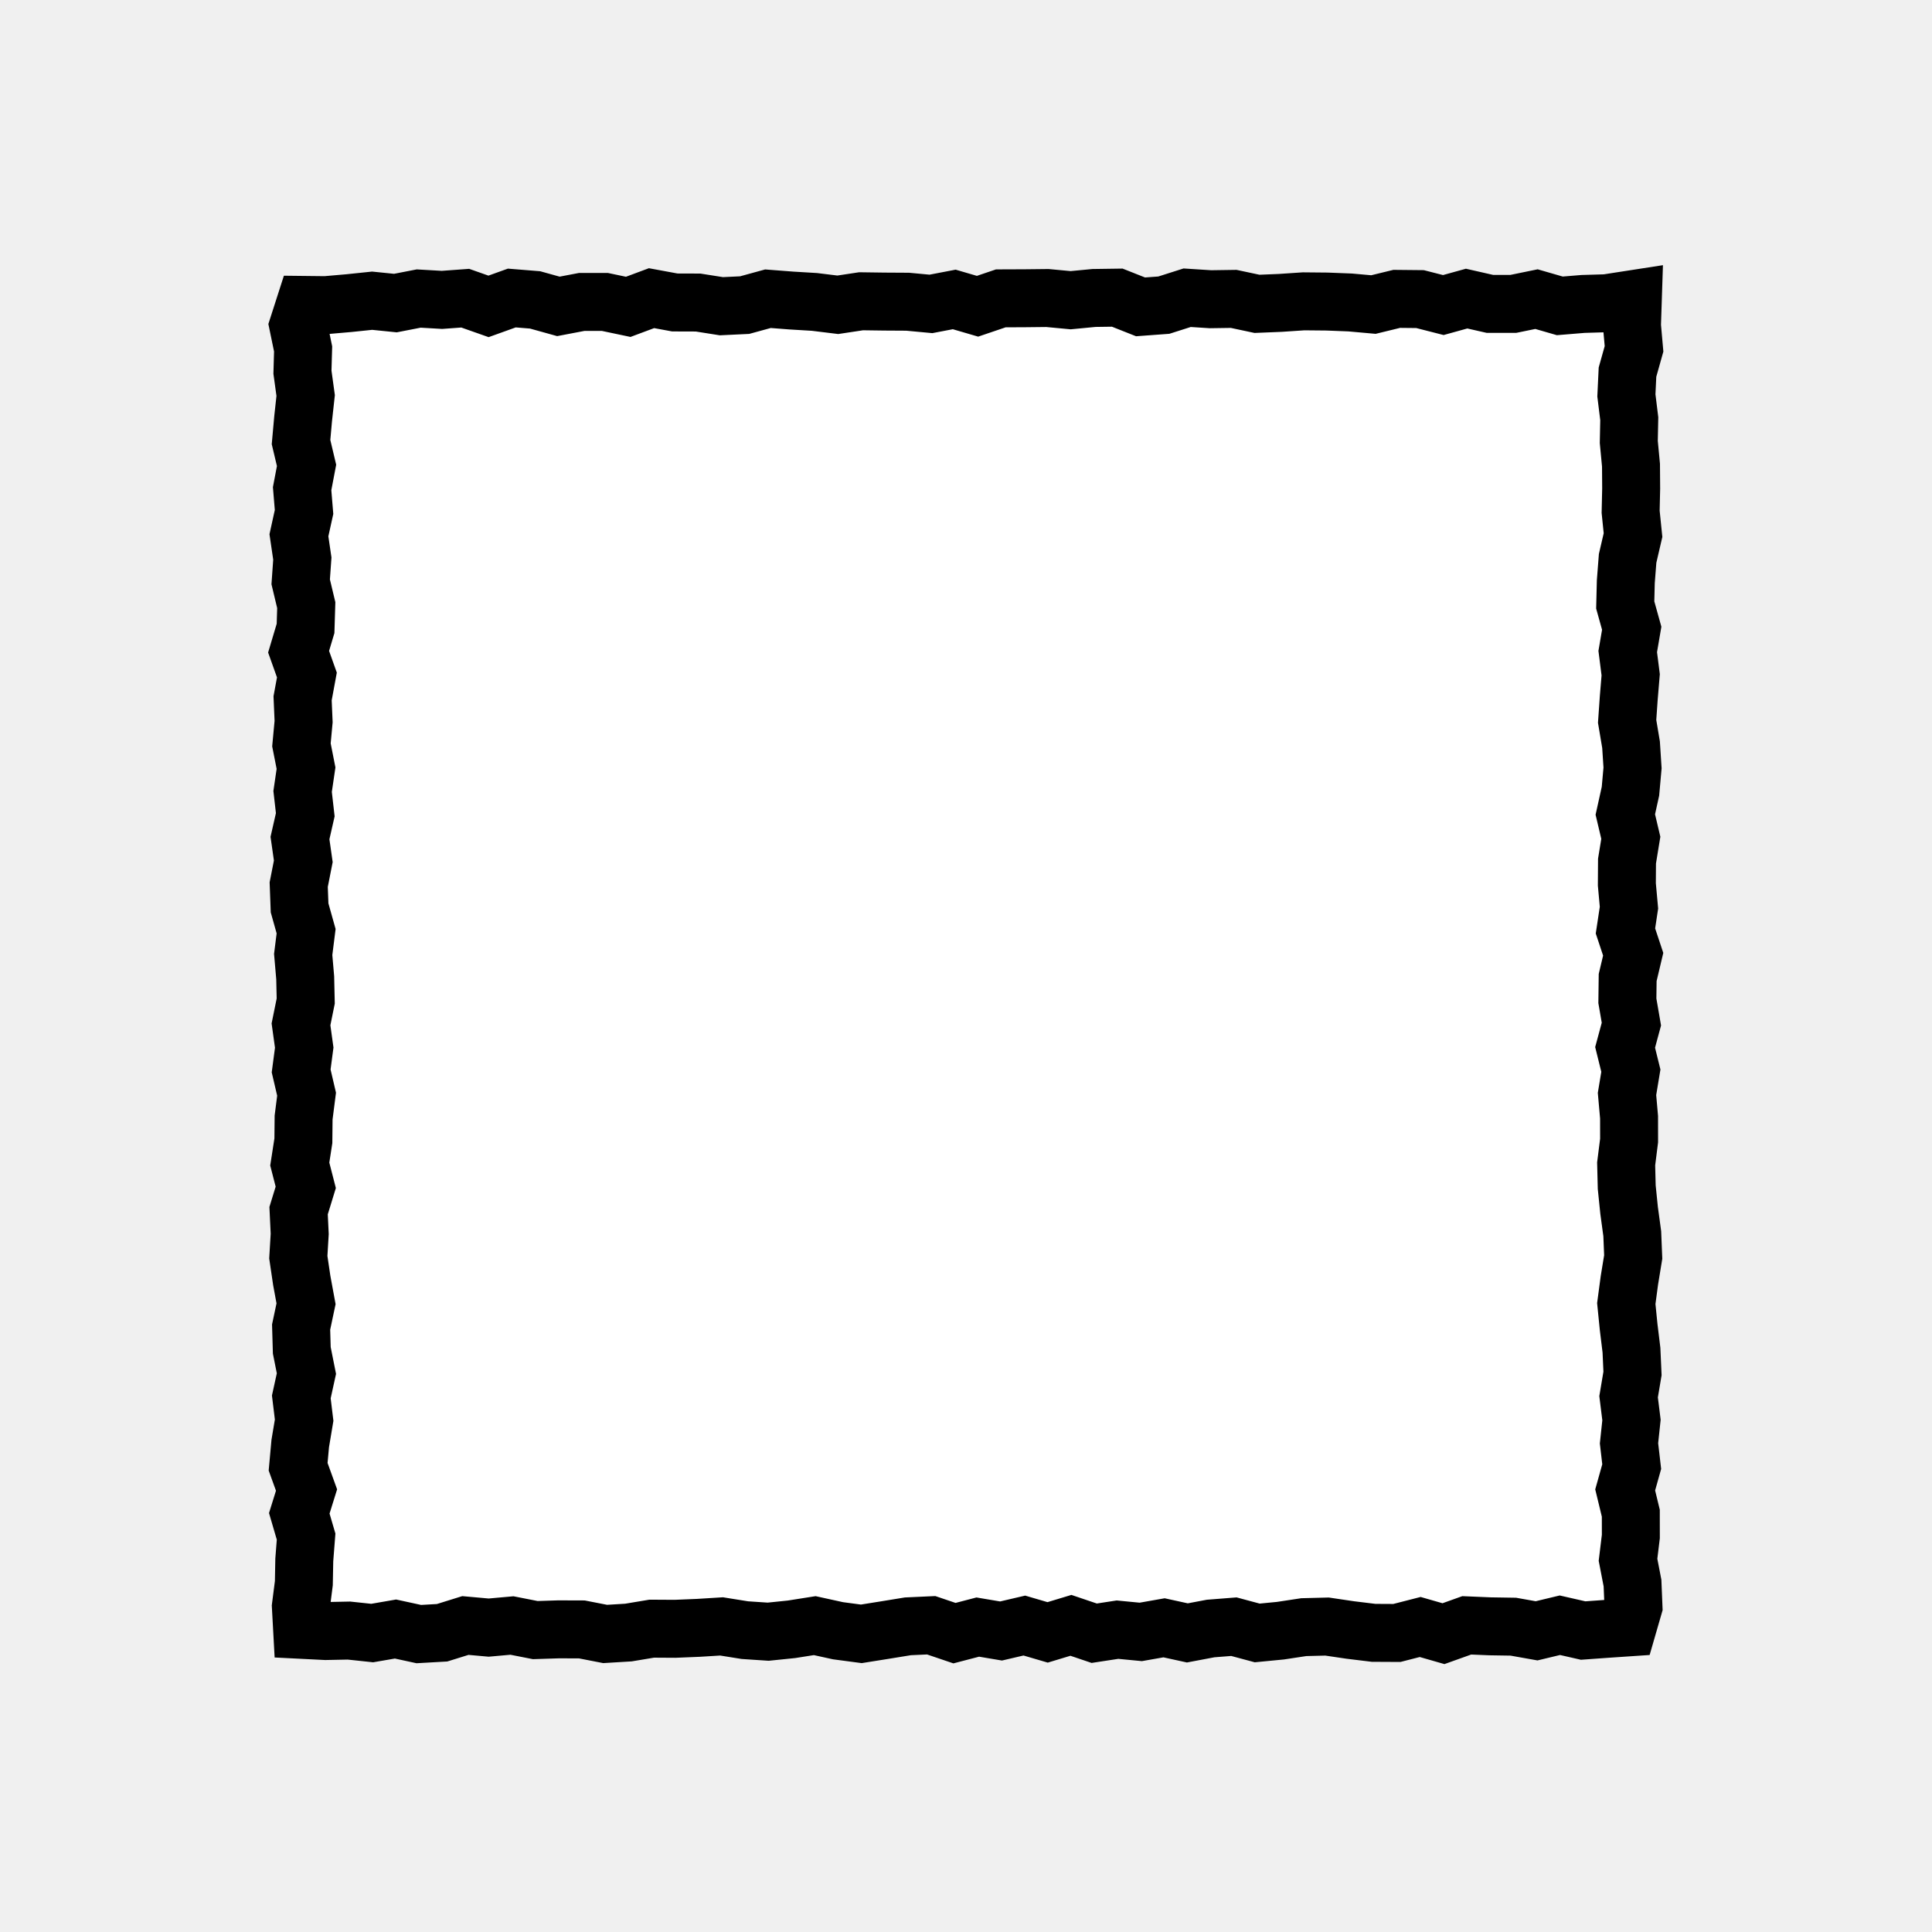
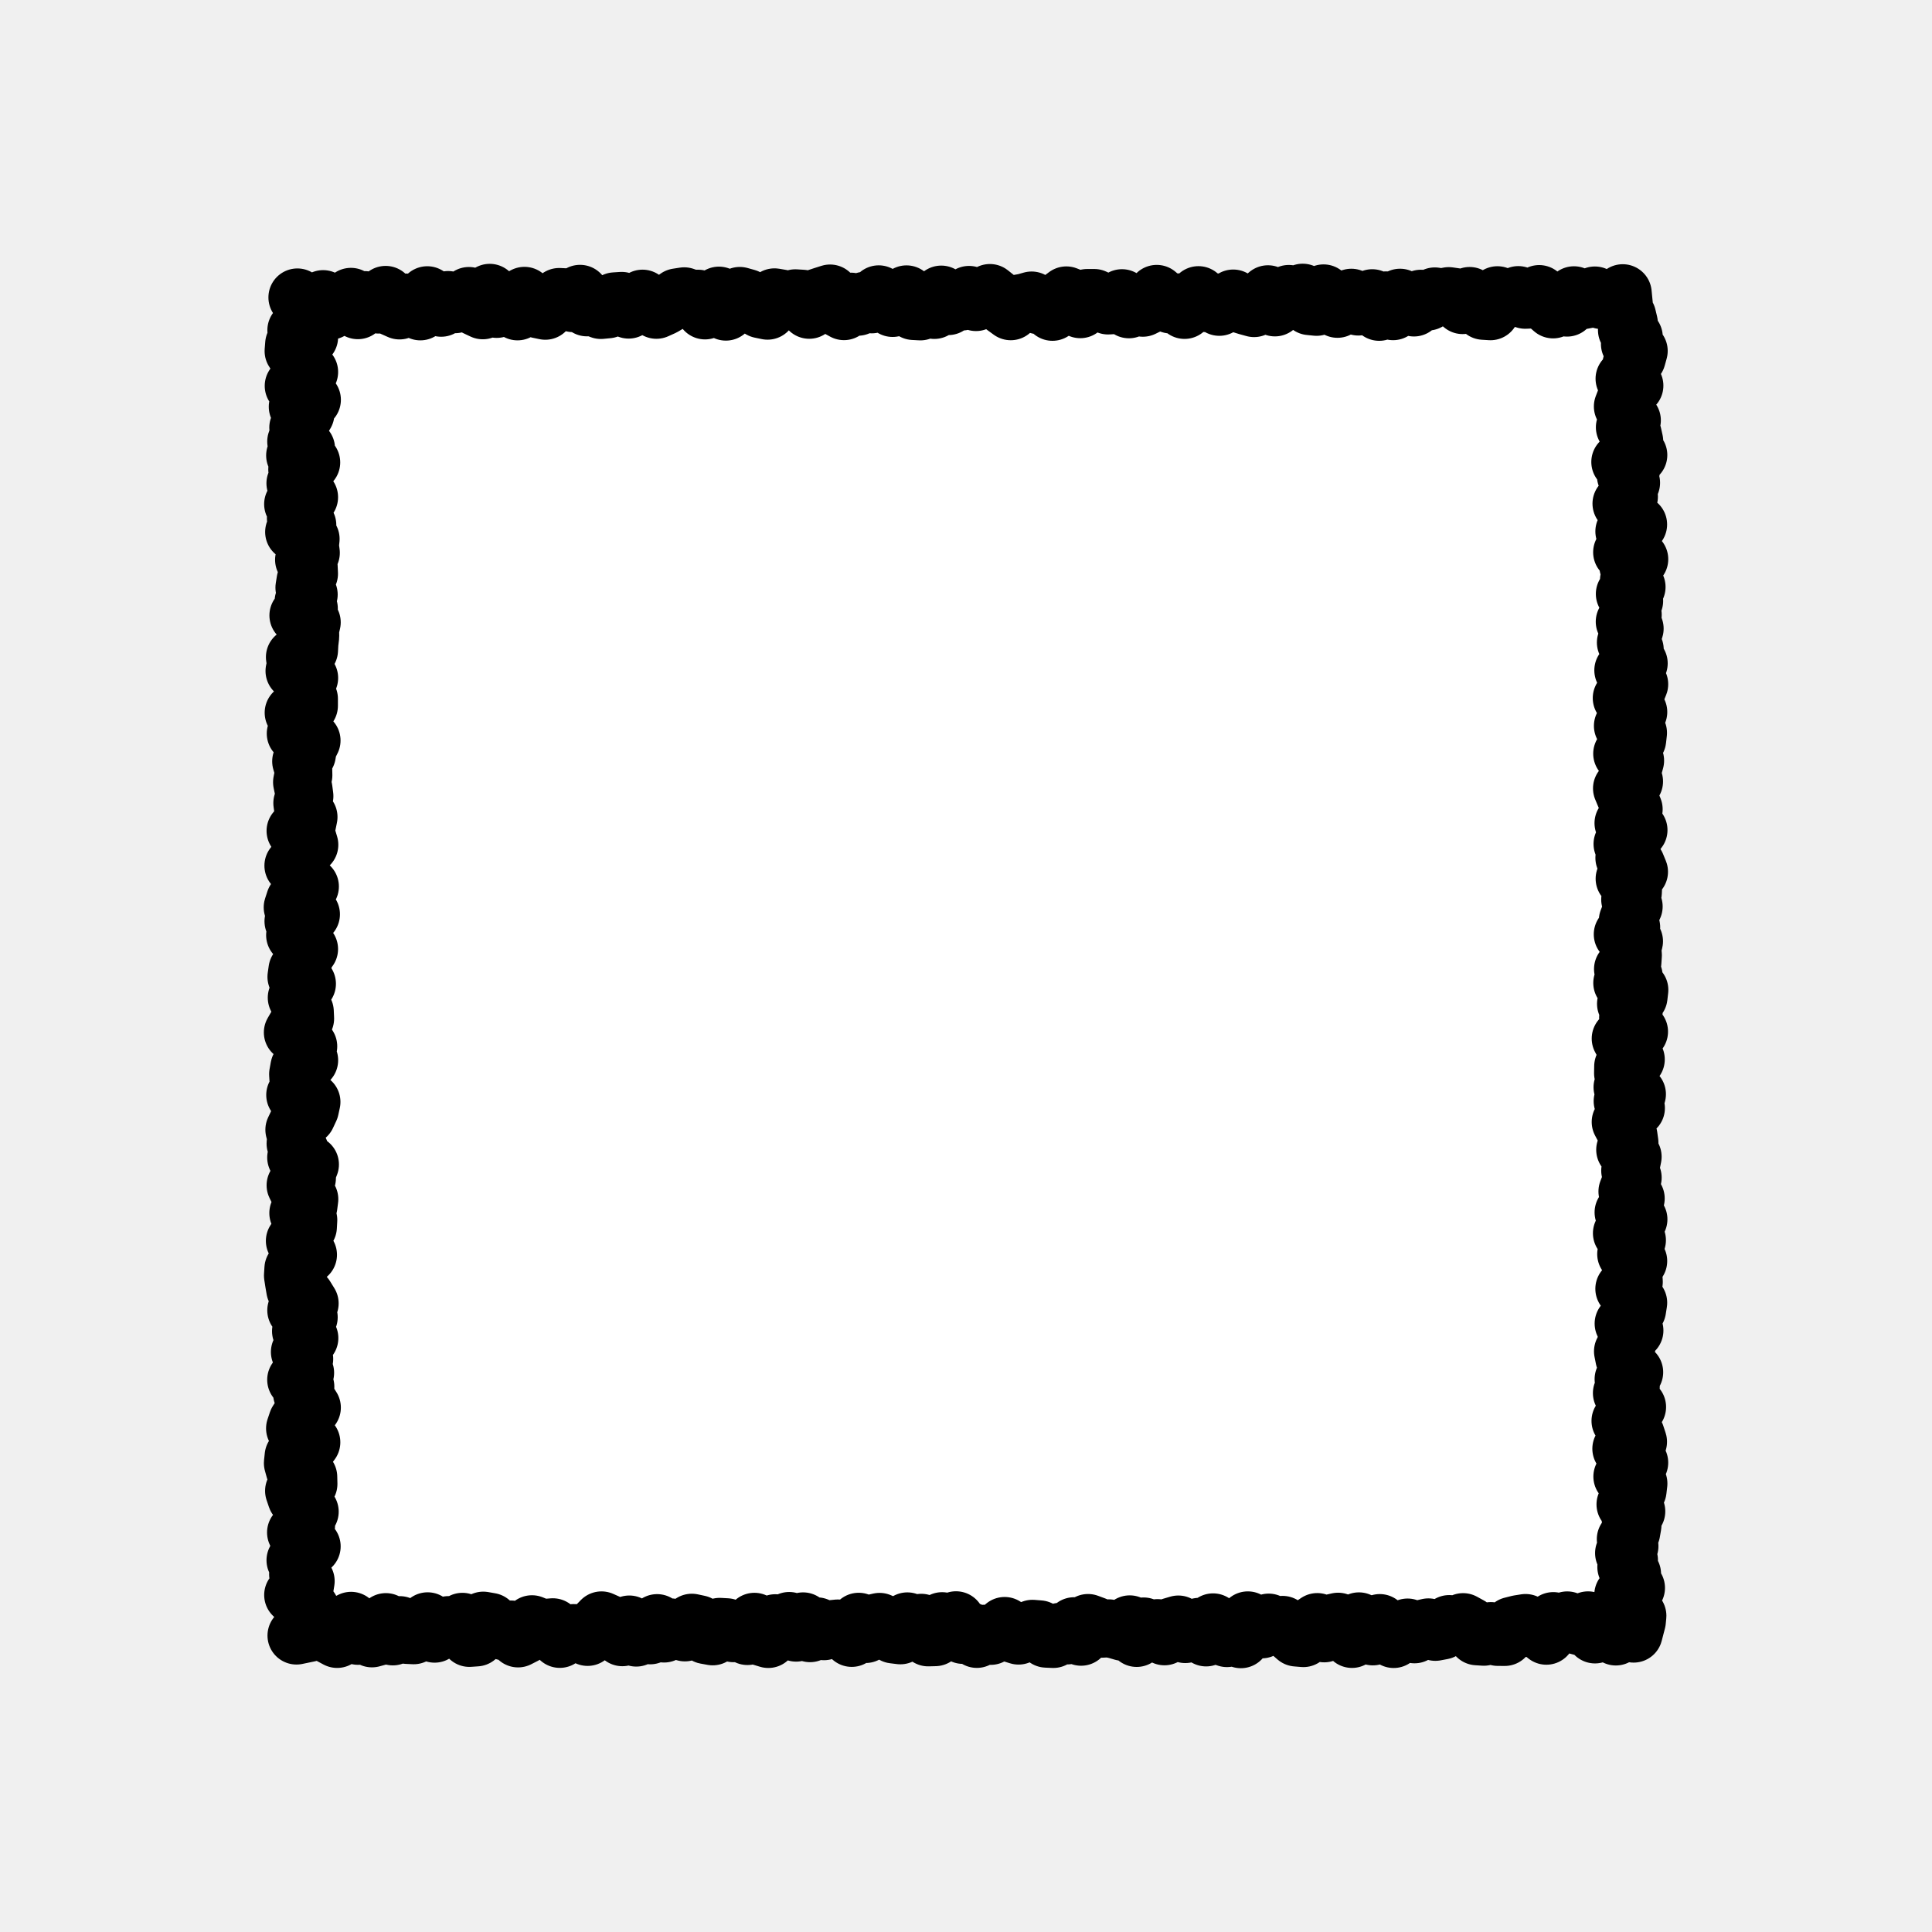
- <svg xmlns="http://www.w3.org/2000/svg" id="SM_Icons" data-name="SM Icons" width="1000" height="1000" viewBox="0 0 1000 1000">
-   <polygon points="842.361 842.362 831.485 843.099 819.437 843.966 807.389 841.219 795.34 844.113 783.289 841.971 771.236 841.782 759.187 841.274 747.138 845.585 735.088 842.127 723.034 845.217 710.982 845.155 698.933 843.686 686.882 841.902 674.828 842.209 662.776 844.037 650.726 845.204 638.673 841.969 626.62 842.913 614.569 845.19 602.517 842.55 590.463 844.672 578.411 843.508 566.358 845.353 554.305 841.273 542.252 844.919 530.197 841.384 518.145 844.198 506.089 842.171 494.036 845.315 481.981 841.23 469.927 841.785 457.873 843.749 445.818 845.672 433.764 844.07 421.709 841.423 409.653 843.327 397.597 844.562 385.543 843.76 373.488 841.827 361.437 842.573 349.382 843.067 337.331 842.995 325.276 845.003 313.22 845.734 301.165 843.385 289.11 843.346 277.054 843.735 264.995 841.361 252.939 842.444 240.882 841.36 228.824 845.112 216.77 845.799 204.713 843.18 192.652 845.262 180.595 843.98 168.529 844.221 156.39 843.61 155.729 831.485 157.269 819.437 157.499 807.389 158.437 795.34 154.908 783.289 158.662 771.236 154.308 759.187 155.406 747.138 157.418 735.088 155.958 723.034 158.604 710.982 156.205 698.933 155.857 686.882 158.41 674.828 156.187 662.776 154.407 650.726 155.129 638.673 154.555 626.62 158.258 614.569 155.161 602.517 157.024 590.463 157.144 578.411 158.685 566.358 155.872 554.305 157.465 542.252 155.792 530.197 158.243 518.145 157.972 506.089 156.93 494.036 158.447 481.981 155.066 469.927 154.612 457.873 156.983 445.818 155.269 433.764 158.006 421.709 156.629 409.653 158.398 397.597 156.022 385.543 157.144 373.488 156.627 361.437 158.852 349.382 154.555 337.331 158.151 325.276 158.521 313.22 155.637 301.165 156.488 289.11 154.721 277.054 157.374 264.995 156.377 252.939 158.673 240.882 155.813 228.824 156.891 216.77 158.209 204.713 156.547 192.652 156.89 180.595 154.396 168.529 157.834 157.833 168.515 157.951 180.563 156.903 192.611 155.649 204.66 156.871 216.711 154.524 228.764 155.222 240.813 154.337 252.862 158.584 264.912 154.254 276.966 155.231 289.018 158.583 301.067 156.286 313.118 156.289 325.172 158.825 337.224 154.33 349.274 156.554 361.327 156.593 373.38 158.499 385.431 157.924 397.483 154.618 409.537 155.55 421.589 156.276 433.642 157.756 445.695 155.937 457.748 156.1 469.803 156.172 481.855 157.3 493.911 154.99 505.964 158.515 518.019 154.43 530.073 154.384 542.127 154.254 554.182 155.386 566.236 154.229 578.291 154.059 590.347 158.831 602.403 157.942 614.457 154.104 626.512 154.88 638.563 154.704 650.618 157.271 662.669 156.777 674.724 155.97 686.78 156.085 698.835 156.554 710.89 157.635 722.946 154.693 735.005 154.814 747.061 157.892 759.118 154.555 771.176 157.292 783.23 157.304 795.287 154.832 807.348 158.315 819.405 157.32 831.471 156.966 845.151 154.847 844.703 168.515 845.771 180.563 842.386 192.611 841.816 204.66 843.301 216.711 843.059 228.764 844.201 240.813 844.287 252.862 844.016 264.912 845.247 276.966 842.45 289.018 841.516 301.067 841.215 313.118 844.571 325.172 842.513 337.224 844.042 349.274 843.036 361.327 842.199 373.38 844.224 385.431 845.003 397.483 843.921 409.537 841.258 421.589 844.107 433.642 842.136 445.695 842.056 457.748 843.151 469.803 841.329 481.855 845.334 493.911 842.476 505.964 842.324 518.019 844.407 530.073 841.155 542.127 844.133 554.182 842.136 566.236 843.202 578.291 843.217 590.347 841.69 602.403 841.989 614.457 843.22 626.512 844.857 638.563 845.345 650.618 843.373 662.669 841.762 674.724 842.971 686.78 844.442 698.835 844.983 710.89 842.957 722.946 844.451 735.005 843.171 747.061 844.567 759.118 841.189 771.176 844.104 783.23 844.122 795.287 842.657 807.348 844.983 819.405 845.483 831.571 842.361 842.362" style="fill: #fff;" />
-   <polygon points="842.361 842.362 831.485 843.099 819.437 843.966 807.389 841.219 795.34 844.113 783.289 841.971 771.236 841.782 759.187 841.274 747.138 845.585 735.088 842.127 723.034 845.217 710.982 845.155 698.933 843.686 686.882 841.902 674.828 842.209 662.776 844.037 650.726 845.204 638.673 841.969 626.62 842.913 614.569 845.19 602.517 842.55 590.463 844.672 578.411 843.508 566.358 845.353 554.305 841.273 542.252 844.919 530.197 841.384 518.145 844.198 506.089 842.171 494.036 845.315 481.981 841.23 469.927 841.785 457.873 843.749 445.818 845.672 433.764 844.07 421.709 841.423 409.653 843.327 397.597 844.562 385.543 843.76 373.488 841.827 361.437 842.573 349.382 843.067 337.331 842.995 325.276 845.003 313.22 845.734 301.165 843.385 289.11 843.346 277.054 843.735 264.995 841.361 252.939 842.444 240.882 841.36 228.824 845.112 216.77 845.799 204.713 843.18 192.652 845.262 180.595 843.98 168.529 844.221 156.39 843.61 155.729 831.485 157.269 819.437 157.499 807.389 158.437 795.34 154.908 783.289 158.662 771.236 154.308 759.187 155.406 747.138 157.418 735.088 155.958 723.034 158.604 710.982 156.205 698.933 155.857 686.882 158.41 674.828 156.187 662.776 154.407 650.726 155.129 638.673 154.555 626.62 158.258 614.569 155.161 602.517 157.024 590.463 157.144 578.411 158.685 566.358 155.872 554.305 157.465 542.252 155.792 530.197 158.243 518.145 157.972 506.089 156.93 494.036 158.447 481.981 155.066 469.927 154.612 457.873 156.983 445.818 155.269 433.764 158.006 421.709 156.629 409.653 158.398 397.597 156.022 385.543 157.144 373.488 156.627 361.437 158.852 349.382 154.555 337.331 158.151 325.276 158.521 313.22 155.637 301.165 156.488 289.11 154.721 277.054 157.374 264.995 156.377 252.939 158.673 240.882 155.813 228.824 156.891 216.77 158.209 204.713 156.547 192.652 156.89 180.595 154.396 168.529 157.834 157.833 168.515 157.951 180.563 156.903 192.611 155.649 204.66 156.871 216.711 154.524 228.764 155.222 240.813 154.337 252.862 158.584 264.912 154.254 276.966 155.231 289.018 158.583 301.067 156.286 313.118 156.289 325.172 158.825 337.224 154.33 349.274 156.554 361.327 156.593 373.38 158.499 385.431 157.924 397.483 154.618 409.537 155.55 421.589 156.276 433.642 157.756 445.695 155.937 457.748 156.1 469.803 156.172 481.855 157.3 493.911 154.99 505.964 158.515 518.019 154.43 530.073 154.384 542.127 154.254 554.182 155.386 566.236 154.229 578.291 154.059 590.347 158.831 602.403 157.942 614.457 154.104 626.512 154.88 638.563 154.704 650.618 157.271 662.669 156.777 674.724 155.97 686.78 156.085 698.835 156.554 710.89 157.635 722.946 154.693 735.005 154.814 747.061 157.892 759.118 154.555 771.176 157.292 783.23 157.304 795.287 154.832 807.348 158.315 819.405 157.32 831.471 156.966 845.151 154.847 844.703 168.515 845.771 180.563 842.386 192.611 841.816 204.66 843.301 216.711 843.059 228.764 844.201 240.813 844.287 252.862 844.016 264.912 845.247 276.966 842.45 289.018 841.516 301.067 841.215 313.118 844.571 325.172 842.513 337.224 844.042 349.274 843.036 361.327 842.199 373.38 844.224 385.431 845.003 397.483 843.921 409.537 841.258 421.589 844.107 433.642 842.136 445.695 842.056 457.748 843.151 469.803 841.329 481.855 845.334 493.911 842.476 505.964 842.324 518.019 844.407 530.073 841.155 542.127 844.133 554.182 842.136 566.236 843.202 578.291 843.217 590.347 841.69 602.403 841.989 614.457 843.22 626.512 844.857 638.563 845.345 650.618 843.373 662.669 841.762 674.724 842.971 686.78 844.442 698.835 844.983 710.89 842.957 722.946 844.451 735.005 843.171 747.061 844.567 759.118 841.189 771.176 844.104 783.23 844.122 795.287 842.657 807.348 844.983 819.405 845.483 831.571 842.361 842.362" style="fill: none; stroke: #000; stroke-miterlimit: 10; stroke-width: 30px;" />
+ <svg xmlns="http://www.w3.org/2000/svg" id="Stickers" width="1000" height="1000" viewBox="0 0 1000 1000">
+   <polygon points="845.569 845.559 839.943 842.538 836.349 847.049 832.754 840.499 829.159 842.139 825.563 845.987 821.965 838.684 818.369 841.94 814.773 840.985 811.178 838.71 807.583 840.52 803.989 839.067 800.396 846.656 796.803 843.672 793.21 843.013 789.618 840.052 786.026 840.62 782.434 841.526 778.843 847.293 775.251 847.266 771.66 844.227 768.069 847.178 764.477 846.946 760.886 841.583 757.294 839.606 753.703 842.22 750.11 840.606 746.518 843.972 742.925 844.651 739.332 842.314 735.738 843.155 732.143 845.927 728.548 842.394 724.952 843.569 721.355 848.355 717.758 845.317 714.16 840.089 710.564 846.996 706.968 840.708 703.372 839.203 699.777 848.319 696.183 845.083 692.589 839.383 688.996 840.191 685.402 845.422 681.809 839.565 678.216 841.986 674.624 847.886 671.031 847.579 667.437 844.451 663.844 841.024 660.25 842.002 656.656 839.845 653.062 843.36 649.467 840.845 645.871 838.694 642.274 848.459 638.677 845.24 635.078 847.887 631.48 846.683 627.883 839.725 624.287 847.532 620.691 842.031 617.096 844.717 613.501 845.804 609.907 840.833 606.312 841.894 602.718 846.952 599.124 842.697 595.53 844.125 591.935 841.844 588.34 847.801 584.744 840.755 581.148 844.635 577.551 843.577 573.954 842.818 570.355 843.021 566.756 841.386 563.159 840.053 559.562 847.181 555.966 841.715 552.37 846.506 548.775 844.608 545.179 848.337 541.584 848.179 537.989 843.342 534.393 843.057 530.797 844.364 527.2 846.583 523.603 845.467 520.004 841.592 516.405 844.624 512.807 846.728 509.209 845.617 505.612 848.303 502.016 844.26 498.419 846.228 494.823 838.639 491.227 841.108 487.631 839.108 484.034 847.406 480.436 847.502 476.837 839.946 473.238 842.571 469.639 839.213 466.041 846.439 462.444 845.995 458.847 841.041 455.25 839.474 451.653 840.279 448.056 845.77 444.458 839.413 440.859 847.777 437.259 844.03 433.66 842.891 430.062 843.255 426.465 844.326 422.867 841.787 419.27 845.341 415.672 839.208 412.073 845.058 408.474 839.008 404.874 841.023 401.276 840.169 397.678 848.34 394.08 847.244 390.482 839.432 386.883 846.816 383.283 843.568 379.684 845.357 376.085 842.25 372.487 842.05 368.888 846.971 365.289 846.319 361.69 840.681 358.09 839.911 354.491 844.926 350.892 843.635 347.298 842.342 343.705 845.518 340.111 840.115 336.517 846.45 332.921 845.506 329.323 847.621 325.722 840.826 322.123 847.426 318.526 843.531 314.93 840.303 311.335 838.702 307.738 842.416 304.141 847.271 300.541 845.409 296.94 845.271 293.342 846.033 289.744 848.291 286.147 842.258 282.548 842.549 278.947 842.153 275.347 840.696 271.748 846.204 268.149 848.044 264.549 843.422 260.947 844.382 257.347 842.608 253.747 839.463 250.146 838.831 246.544 847.528 242.944 847.783 239.343 839.439 235.741 843.42 232.14 841.137 228.537 843.468 224.936 845.593 221.333 839.171 217.731 843.445 214.128 846.409 210.53 846.236 206.927 841.159 203.329 847 199.726 839.593 196.126 847.03 192.522 848.015 188.92 846.232 185.316 846.709 181.711 838.924 178.106 840.77 174.501 848.32 170.896 846.39 167.292 842.659 163.686 839.144 160.075 845.184 153.451 846.564 159.816 839.943 160.67 836.349 160.616 832.754 155.827 829.159 151.738 825.563 157.645 821.965 158.223 818.369 154.289 814.773 155.389 811.178 152.941 807.583 156.291 803.989 161.327 800.396 158.134 796.803 153.225 793.21 158.419 789.618 158.06 786.026 160.309 782.434 156.242 778.843 153.418 775.251 152.204 771.66 159.651 768.069 159.568 764.477 152.579 760.886 151.588 757.294 151.968 753.703 158.485 750.11 161.153 746.518 155.372 742.925 152.712 739.332 153.918 735.738 156.206 732.143 161.427 728.548 159.17 724.952 156.358 721.355 158.055 717.758 153.302 714.16 157.938 710.564 156.731 706.968 157.467 703.372 155.218 699.777 157.389 696.183 160.126 692.589 155.797 688.996 158.523 685.402 159.794 681.809 153.346 678.216 160.28 674.624 158.057 671.031 152.807 667.437 152.188 663.844 151.627 660.25 151.853 656.656 154.992 653.062 159.421 649.467 156.151 645.871 152.613 642.274 155.08 638.677 159.377 635.078 159.579 631.48 154.401 627.883 159.639 624.287 160.107 620.691 154.758 617.096 152.991 613.501 158.861 609.907 159.022 606.312 160.433 602.718 153.301 599.124 155.13 595.53 152.983 591.935 153.286 588.34 152.356 584.744 154.077 581.148 158.747 577.551 160.428 573.954 161.214 570.355 152.802 566.756 154.732 563.159 154.517 559.562 154.295 555.966 154.95 552.37 160.025 548.775 158.719 545.179 159.557 541.584 157.331 537.989 151.571 534.393 153.662 530.797 157.936 527.2 157.771 523.603 155.488 520.004 153.596 516.405 155.51 512.807 158.88 509.209 153.434 505.612 153.947 502.016 156.815 498.419 157.424 494.823 159.979 491.227 157.434 487.631 152.746 484.034 153.995 480.436 151.898 476.837 160.954 473.238 151.492 469.639 152.658 466.041 155.353 462.444 160.413 458.847 155.929 455.25 155.261 451.653 151.863 448.056 155.699 444.458 155.921 440.859 160.113 437.259 159.038 433.66 152.973 430.062 158.957 426.465 159.691 422.867 156.984 419.27 156.475 415.672 157.565 412.073 157.09 408.474 156.337 404.874 157.03 401.276 156.949 397.678 155.88 394.08 158.849 390.482 159.435 386.883 161.264 383.283 153.078 379.684 156.48 376.085 155.931 372.487 151.994 368.888 159.904 365.289 159.909 361.69 157.927 358.09 156.85 354.491 160.024 350.892 152.432 347.298 153.173 343.705 152.638 340.111 159.962 336.517 160.158 332.921 160.58 329.323 160.52 325.722 161.36 322.123 154.45 318.526 159.854 314.93 157.128 311.335 159.786 307.738 157.561 304.141 158.144 300.541 159.945 296.94 159.773 293.342 157.379 289.744 160.893 286.147 160.404 282.548 160.776 278.947 152.237 275.347 159.071 271.748 153.143 268.149 153.731 264.549 151.717 260.947 159.985 257.347 154.842 253.747 152.91 250.146 154.386 246.544 153.851 242.944 161.096 239.343 152.755 235.741 158.411 232.14 153.315 228.537 154.746 224.936 154.383 221.333 155.97 217.731 158.104 214.128 154.115 210.53 161.443 206.927 157.42 203.329 152.017 199.726 154.587 196.126 160.015 192.522 156.141 188.92 154.408 185.316 151.957 181.711 152.243 178.106 160.01 174.501 153.387 170.896 161.001 167.292 158.389 163.686 160.423 160.075 153.931 153.943 160.057 157.694 163.651 156.979 167.246 154.818 170.841 160.842 174.437 158.525 178.035 157.758 181.631 153.638 185.227 160.562 188.822 155.33 192.417 157.117 196.011 157.652 199.604 152.632 203.197 159.096 206.79 160.69 210.382 156.593 213.974 159.401 217.566 161.167 221.157 152.801 224.749 155.045 228.34 159.302 231.931 155.286 235.523 157.465 239.114 156.501 242.706 153.195 246.297 158.922 249.89 160.612 253.482 151.56 257.075 159.899 260.668 157.3 264.262 158.227 267.857 161.166 271.452 153.119 275.048 158.596 278.645 160.103 282.242 160.851 285.84 156.938 289.436 153.713 293.032 153.879 296.628 156.911 300.223 152.078 303.817 159.09 307.411 159.067 311.004 160.455 314.598 160.109 318.191 155.969 321.784 155.734 325.376 160.257 328.969 157.789 332.563 154.573 336.156 157.559 339.75 160.359 343.344 158.739 346.938 156.616 350.533 153.912 354.129 153.356 357.726 154.618 361.323 154.596 364.922 160.677 368.52 155.3 372.117 153.006 375.713 161.302 379.309 154.488 382.904 153.167 386.499 154.168 390.093 157.965 393.688 160.075 397.282 160.816 400.876 153.895 404.47 154.516 408.065 155.393 411.66 154.386 415.256 154.609 418.852 160.353 422.449 154.244 426.046 153.057 429.645 151.912 433.244 159.084 436.841 161.058 440.438 156.129 444.034 158.773 447.63 155.669 451.225 157.533 454.821 152.336 458.416 154.544 462.011 159.404 465.607 155.818 469.203 152.357 472.8 160.982 476.397 161.176 479.996 157.924 483.595 160.435 487.193 152.471 490.791 158.443 494.388 156.056 497.984 156.061 501.581 152.636 505.177 156.357 508.773 153.551 512.369 151.657 515.966 154.524 519.564 158.48 523.163 161.104 526.762 157.185 530.361 156.552 533.959 155.532 537.556 157.979 541.153 157.635 544.75 161.4 548.347 155.596 551.944 152.889 555.542 154.313 559.141 160.047 562.741 154.228 566.34 154.224 569.938 155.885 573.535 158.121 577.133 157.914 580.73 154.333 584.328 160.094 587.927 156.774 591.526 159.293 595.126 157.527 598.724 152.108 602.322 155.243 605.92 157.598 609.518 156.503 613.117 160.422 616.717 157.309 620.316 152.761 623.915 156.878 627.513 156.25 631.112 158.822 634.711 156.589 638.31 154.507 641.91 157.367 645.509 158.488 649.108 159.479 652.702 155.29 656.295 152.301 659.889 159.117 663.483 156.098 667.079 152.141 670.677 155.853 674.278 151.489 677.877 158.461 681.474 158.82 685.07 151.852 688.665 158.061 692.262 159.851 695.859 155.294 699.459 154.093 703.06 158.673 706.658 158.016 710.256 154.346 713.853 161.404 717.452 155.462 721.053 161.08 724.653 154.088 728.252 157.761 731.851 159.163 735.451 154.609 739.053 156.087 742.653 153.413 746.253 153.973 749.854 153.264 753.456 153.782 757.056 157.925 760.657 153.19 764.259 155.481 767.86 160.88 771.463 161.105 775.064 152.795 778.667 154.621 782.269 154.42 785.872 152.729 789.47 155.17 793.073 155.015 796.671 152.198 800.274 157.023 803.874 160.143 807.478 156.354 811.08 159.227 814.684 152.82 818.289 155.542 821.894 154.854 825.499 152.93 829.104 155.338 832.708 154.454 836.314 154.637 839.925 151.758 840.67 159.344 838.641 160.057 842.234 163.651 843.1 167.246 842.102 170.841 845.648 174.437 843.636 178.035 848.201 181.631 847.206 185.227 844.384 188.822 844.735 192.417 840.858 196.011 845.965 199.604 842.647 203.197 841.366 206.79 839.985 210.382 842.142 213.974 844.657 217.566 841.024 221.157 845.078 224.749 845.88 228.34 842.668 231.931 848 235.523 838.657 239.114 844.325 242.706 841.564 246.297 844.25 249.89 842.485 253.482 843.13 257.075 839.269 260.668 842.543 264.262 842.853 267.857 847.893 271.452 840.755 275.048 843.463 278.645 845.276 282.242 839.604 285.84 848.484 289.436 842.815 293.032 843.886 296.628 843.155 300.223 847.089 303.817 841.005 307.411 845.845 311.004 842.984 314.598 845.102 318.191 840.958 321.784 846.097 325.376 844.906 328.969 841.549 332.563 846.133 336.156 842.756 339.75 848.198 343.344 840.216 346.938 845.195 350.533 848.458 354.129 847.002 357.726 839.408 361.323 844.911 364.922 847.976 368.52 845.109 372.117 840.007 375.713 847.836 379.309 847.424 382.904 843.177 386.499 839.641 390.093 846.338 393.688 845.347 397.282 842.463 400.876 845.785 404.47 839.538 408.065 841.03 411.66 844.115 415.256 845.589 418.852 844.729 422.449 840.313 426.046 848.089 429.645 845.275 433.244 839.812 436.841 844.249 440.438 840.769 444.034 846.874 447.63 848.353 451.225 840.898 454.821 845.333 458.416 845.161 462.011 843.779 465.607 845.588 469.203 843.934 472.8 842.561 476.397 844.312 479.996 839.933 483.595 845.765 487.193 844.87 490.791 845.18 494.388 844.944 497.984 840.062 501.581 845.576 505.177 839.677 508.773 848.529 512.369 848.116 515.966 841.616 519.564 845.635 523.163 842.702 526.762 843.34 530.361 848.366 533.959 838.867 537.556 840.808 541.153 843.479 544.75 846.685 548.347 840.146 551.944 840.088 555.542 844.002 559.141 839.815 562.741 847.284 566.34 839.877 569.938 846.751 573.535 842.973 577.133 838.861 580.73 840.772 584.328 842.906 587.927 843.41 591.526 841.194 595.126 845.056 598.724 844.329 602.322 843.784 605.92 845.076 609.518 843.717 613.117 842.351 616.717 846.648 620.316 843.866 623.915 840.352 627.513 848.057 631.112 842.856 634.711 839.496 638.31 847.282 641.91 843.147 645.509 841.71 649.108 847.944 652.702 844.188 656.295 845.417 659.889 845.661 663.483 840.743 667.079 844.574 670.677 847.937 674.278 847.368 677.877 844.091 681.474 840.379 685.07 845.98 688.665 841.938 692.262 842.114 695.859 840.047 699.459 840.767 703.06 842.15 706.658 845.863 710.256 840.36 713.853 844.097 717.452 839.484 721.053 844.585 724.653 847.359 728.252 842.906 731.851 838.758 735.451 840.848 739.053 846.658 742.653 847.846 746.253 839.194 749.854 846.075 753.456 848.466 757.056 844.915 760.657 839.725 764.259 848.047 767.86 847.623 771.463 844.227 775.064 841.347 778.667 846.947 782.269 843.979 785.872 844.969 789.47 844.338 793.073 841.501 796.671 843.403 800.274 840.609 803.874 843.15 807.478 841.773 811.08 844.765 814.684 843.428 818.289 846.794 821.894 840.186 825.499 843.172 829.104 842.422 832.708 847.521 836.314 847.247 839.11 845.569 845.559" style="fill: #fff;" />
+   <polygon points="845.569 845.559 839.943 842.538 836.349 847.049 832.754 840.499 829.159 842.139 825.563 845.987 821.965 838.684 818.369 841.94 814.773 840.985 811.178 838.71 807.583 840.52 803.989 839.067 800.396 846.656 796.803 843.672 793.21 843.013 789.618 840.052 786.026 840.62 782.434 841.526 778.843 847.293 775.251 847.266 771.66 844.227 768.069 847.178 764.477 846.946 760.886 841.583 757.294 839.606 753.703 842.22 750.11 840.606 746.518 843.972 742.925 844.651 739.332 842.314 735.738 843.155 732.143 845.927 728.548 842.394 724.952 843.569 721.355 848.355 717.758 845.317 714.16 840.089 710.564 846.996 706.968 840.708 703.372 839.203 699.777 848.319 696.183 845.083 692.589 839.383 688.996 840.191 685.402 845.422 681.809 839.565 678.216 841.986 674.624 847.886 671.031 847.579 667.437 844.451 663.844 841.024 660.25 842.002 656.656 839.845 653.062 843.36 649.467 840.845 645.871 838.694 642.274 848.459 638.677 845.24 635.078 847.887 631.48 846.683 627.883 839.725 624.287 847.532 620.691 842.031 617.096 844.717 613.501 845.804 609.907 840.833 606.312 841.894 602.718 846.952 599.124 842.697 595.53 844.125 591.935 841.844 588.34 847.801 584.744 840.755 581.148 844.635 577.551 843.577 573.954 842.818 570.355 843.021 566.756 841.386 563.159 840.053 559.562 847.181 555.966 841.715 552.37 846.506 548.775 844.608 545.179 848.337 541.584 848.179 537.989 843.342 534.393 843.057 530.797 844.364 527.2 846.583 523.603 845.467 520.004 841.592 516.405 844.624 512.807 846.728 509.209 845.617 505.612 848.303 502.016 844.26 498.419 846.228 494.823 838.639 491.227 841.108 487.631 839.108 484.034 847.406 480.436 847.502 476.837 839.946 473.238 842.571 469.639 839.213 466.041 846.439 462.444 845.995 458.847 841.041 455.25 839.474 451.653 840.279 448.056 845.77 444.458 839.413 440.859 847.777 437.259 844.03 433.66 842.891 430.062 843.255 426.465 844.326 422.867 841.787 419.27 845.341 415.672 839.208 412.073 845.058 408.474 839.008 404.874 841.023 401.276 840.169 397.678 848.34 394.08 847.244 390.482 839.432 386.883 846.816 383.283 843.568 379.684 845.357 376.085 842.25 372.487 842.05 368.888 846.971 365.289 846.319 361.69 840.681 358.09 839.911 354.491 844.926 350.892 843.635 347.298 842.342 343.705 845.518 340.111 840.115 336.517 846.45 332.921 845.506 329.323 847.621 325.722 840.826 322.123 847.426 318.526 843.531 314.93 840.303 311.335 838.702 307.738 842.416 304.141 847.271 300.541 845.409 296.94 845.271 293.342 846.033 289.744 848.291 286.147 842.258 282.548 842.549 278.947 842.153 275.347 840.696 271.748 846.204 268.149 848.044 264.549 843.422 260.947 844.382 257.347 842.608 253.747 839.463 250.146 838.831 246.544 847.528 242.944 847.783 239.343 839.439 235.741 843.42 232.14 841.137 228.537 843.468 224.936 845.593 221.333 839.171 217.731 843.445 214.128 846.409 210.53 846.236 206.927 841.159 203.329 847 199.726 839.593 196.126 847.03 192.522 848.015 188.92 846.232 185.316 846.709 181.711 838.924 178.106 840.77 174.501 848.32 170.896 846.39 167.292 842.659 163.686 839.144 160.075 845.184 153.451 846.564 159.816 839.943 160.67 836.349 160.616 832.754 155.827 829.159 151.738 825.563 157.645 821.965 158.223 818.369 154.289 814.773 155.389 811.178 152.941 807.583 156.291 803.989 161.327 800.396 158.134 796.803 153.225 793.21 158.419 789.618 158.06 786.026 160.309 782.434 156.242 778.843 153.418 775.251 152.204 771.66 159.651 768.069 159.568 764.477 152.579 760.886 151.588 757.294 151.968 753.703 158.485 750.11 161.153 746.518 155.372 742.925 152.712 739.332 153.918 735.738 156.206 732.143 161.427 728.548 159.17 724.952 156.358 721.355 158.055 717.758 153.302 714.16 157.938 710.564 156.731 706.968 157.467 703.372 155.218 699.777 157.389 696.183 160.126 692.589 155.797 688.996 158.523 685.402 159.794 681.809 153.346 678.216 160.28 674.624 158.057 671.031 152.807 667.437 152.188 663.844 151.627 660.25 151.853 656.656 154.992 653.062 159.421 649.467 156.151 645.871 152.613 642.274 155.08 638.677 159.377 635.078 159.579 631.48 154.401 627.883 159.639 624.287 160.107 620.691 154.758 617.096 152.991 613.501 158.861 609.907 159.022 606.312 160.433 602.718 153.301 599.124 155.13 595.53 152.983 591.935 153.286 588.34 152.356 584.744 154.077 581.148 158.747 577.551 160.428 573.954 161.214 570.355 152.802 566.756 154.732 563.159 154.517 559.562 154.295 555.966 154.95 552.37 160.025 548.775 158.719 545.179 159.557 541.584 157.331 537.989 151.571 534.393 153.662 530.797 157.936 527.2 157.771 523.603 155.488 520.004 153.596 516.405 155.51 512.807 158.88 509.209 153.434 505.612 153.947 502.016 156.815 498.419 157.424 494.823 159.979 491.227 157.434 487.631 152.746 484.034 153.995 480.436 151.898 476.837 160.954 473.238 151.492 469.639 152.658 466.041 155.353 462.444 160.413 458.847 155.929 455.25 155.261 451.653 151.863 448.056 155.699 444.458 155.921 440.859 160.113 437.259 159.038 433.66 152.973 430.062 158.957 426.465 159.691 422.867 156.984 419.27 156.475 415.672 157.565 412.073 157.09 408.474 156.337 404.874 157.03 401.276 156.949 397.678 155.88 394.08 158.849 390.482 159.435 386.883 161.264 383.283 153.078 379.684 156.48 376.085 155.931 372.487 151.994 368.888 159.904 365.289 159.909 361.69 157.927 358.09 156.85 354.491 160.024 350.892 152.432 347.298 153.173 343.705 152.638 340.111 159.962 336.517 160.158 332.921 160.58 329.323 160.52 325.722 161.36 322.123 154.45 318.526 159.854 314.93 157.128 311.335 159.786 307.738 157.561 304.141 158.144 300.541 159.945 296.94 159.773 293.342 157.379 289.744 160.893 286.147 160.404 282.548 160.776 278.947 152.237 275.347 159.071 271.748 153.143 268.149 153.731 264.549 151.717 260.947 159.985 257.347 154.842 253.747 152.91 250.146 154.386 246.544 153.851 242.944 161.096 239.343 152.755 235.741 158.411 232.14 153.315 228.537 154.746 224.936 154.383 221.333 155.97 217.731 158.104 214.128 154.115 210.53 161.443 206.927 157.42 203.329 152.017 199.726 154.587 196.126 160.015 192.522 156.141 188.92 154.408 185.316 151.957 181.711 152.243 178.106 160.01 174.501 153.387 170.896 161.001 167.292 158.389 163.686 160.423 160.075 153.931 153.943 160.057 157.694 163.651 156.979 167.246 154.818 170.841 160.842 174.437 158.525 178.035 157.758 181.631 153.638 185.227 160.562 188.822 155.33 192.417 157.117 196.011 157.652 199.604 152.632 203.197 159.096 206.79 160.69 210.382 156.593 213.974 159.401 217.566 161.167 221.157 152.801 224.749 155.045 228.34 159.302 231.931 155.286 235.523 157.465 239.114 156.501 242.706 153.195 246.297 158.922 249.89 160.612 253.482 151.56 257.075 159.899 260.668 157.3 264.262 158.227 267.857 161.166 271.452 153.119 275.048 158.596 278.645 160.103 282.242 160.851 285.84 156.938 289.436 153.713 293.032 153.879 296.628 156.911 300.223 152.078 303.817 159.09 307.411 159.067 311.004 160.455 314.598 160.109 318.191 155.969 321.784 155.734 325.376 160.257 328.969 157.789 332.563 154.573 336.156 157.559 339.75 160.359 343.344 158.739 346.938 156.616 350.533 153.912 354.129 153.356 357.726 154.618 361.323 154.596 364.922 160.677 368.52 155.3 372.117 153.006 375.713 161.302 379.309 154.488 382.904 153.167 386.499 154.168 390.093 157.965 393.688 160.075 397.282 160.816 400.876 153.895 404.47 154.516 408.065 155.393 411.66 154.386 415.256 154.609 418.852 160.353 422.449 154.244 426.046 153.057 429.645 151.912 433.244 159.084 436.841 161.058 440.438 156.129 444.034 158.773 447.63 155.669 451.225 157.533 454.821 152.336 458.416 154.544 462.011 159.404 465.607 155.818 469.203 152.357 472.8 160.982 476.397 161.176 479.996 157.924 483.595 160.435 487.193 152.471 490.791 158.443 494.388 156.056 497.984 156.061 501.581 152.636 505.177 156.357 508.773 153.551 512.369 151.657 515.966 154.524 519.564 158.48 523.163 161.104 526.762 157.185 530.361 156.552 533.959 155.532 537.556 157.979 541.153 157.635 544.75 161.4 548.347 155.596 551.944 152.889 555.542 154.313 559.141 160.047 562.741 154.228 566.34 154.224 569.938 155.885 573.535 158.121 577.133 157.914 580.73 154.333 584.328 160.094 587.927 156.774 591.526 159.293 595.126 157.527 598.724 152.108 602.322 155.243 605.92 157.598 609.518 156.503 613.117 160.422 616.717 157.309 620.316 152.761 623.915 156.878 627.513 156.25 631.112 158.822 634.711 156.589 638.31 154.507 641.91 157.367 645.509 158.488 649.108 159.479 652.702 155.29 656.295 152.301 659.889 159.117 663.483 156.098 667.079 152.141 670.677 155.853 674.278 151.489 677.877 158.461 681.474 158.82 685.07 151.852 688.665 158.061 692.262 159.851 695.859 155.294 699.459 154.093 703.06 158.673 706.658 158.016 710.256 154.346 713.853 161.404 717.452 155.462 721.053 161.08 724.653 154.088 728.252 157.761 731.851 159.163 735.451 154.609 739.053 156.087 742.653 153.413 746.253 153.973 749.854 153.264 753.456 153.782 757.056 157.925 760.657 153.19 764.259 155.481 767.86 160.88 771.463 161.105 775.064 152.795 778.667 154.621 782.269 154.42 785.872 152.729 789.47 155.17 793.073 155.015 796.671 152.198 800.274 157.023 803.874 160.143 807.478 156.354 811.08 159.227 814.684 152.82 818.289 155.542 821.894 154.854 825.499 152.93 829.104 155.338 832.708 154.454 836.314 154.637 839.925 151.758 840.67 159.344 838.641 160.057 842.234 163.651 843.1 167.246 842.102 170.841 845.648 174.437 843.636 178.035 848.201 181.631 847.206 185.227 844.384 188.822 844.735 192.417 840.858 196.011 845.965 199.604 842.647 203.197 841.366 206.79 839.985 210.382 842.142 213.974 844.657 217.566 841.024 221.157 845.078 224.749 845.88 228.34 842.668 231.931 848 235.523 838.657 239.114 844.325 242.706 841.564 246.297 844.25 249.89 842.485 253.482 843.13 257.075 839.269 260.668 842.543 264.262 842.853 267.857 847.893 271.452 840.755 275.048 843.463 278.645 845.276 282.242 839.604 285.84 848.484 289.436 842.815 293.032 843.886 296.628 843.155 300.223 847.089 303.817 841.005 307.411 845.845 311.004 842.984 314.598 845.102 318.191 840.958 321.784 846.097 325.376 844.906 328.969 841.549 332.563 846.133 336.156 842.756 339.75 848.198 343.344 840.216 346.938 845.195 350.533 848.458 354.129 847.002 357.726 839.408 361.323 844.911 364.922 847.976 368.52 845.109 372.117 840.007 375.713 847.836 379.309 847.424 382.904 843.177 386.499 839.641 390.093 846.338 393.688 845.347 397.282 842.463 400.876 845.785 404.47 839.538 408.065 841.03 411.66 844.115 415.256 845.589 418.852 844.729 422.449 840.313 426.046 848.089 429.645 845.275 433.244 839.812 436.841 844.249 440.438 840.769 444.034 846.874 447.63 848.353 451.225 840.898 454.821 845.333 458.416 845.161 462.011 843.779 465.607 845.588 469.203 843.934 472.8 842.561 476.397 844.312 479.996 839.933 483.595 845.765 487.193 844.87 490.791 845.18 494.388 844.944 497.984 840.062 501.581 845.576 505.177 839.677 508.773 848.529 512.369 848.116 515.966 841.616 519.564 845.635 523.163 842.702 526.762 843.34 530.361 848.366 533.959 838.867 537.556 840.808 541.153 843.479 544.75 846.685 548.347 840.146 551.944 840.088 555.542 844.002 559.141 839.815 562.741 847.284 566.34 839.877 569.938 846.751 573.535 842.973 577.133 838.861 580.73 840.772 584.328 842.906 587.927 843.41 591.526 841.194 595.126 845.056 598.724 844.329 602.322 843.784 605.92 845.076 609.518 843.717 613.117 842.351 616.717 846.648 620.316 843.866 623.915 840.352 627.513 848.057 631.112 842.856 634.711 839.496 638.31 847.282 641.91 843.147 645.509 841.71 649.108 847.944 652.702 844.188 656.295 845.417 659.889 845.661 663.483 840.743 667.079 844.574 670.677 847.937 674.278 847.368 677.877 844.091 681.474 840.379 685.07 845.98 688.665 841.938 692.262 842.114 695.859 840.047 699.459 840.767 703.06 842.15 706.658 845.863 710.256 840.36 713.853 844.097 717.452 839.484 721.053 844.585 724.653 847.359 728.252 842.906 731.851 838.758 735.451 840.848 739.053 846.658 742.653 847.846 746.253 839.194 749.854 846.075 753.456 848.466 757.056 844.915 760.657 839.725 764.259 848.047 767.86 847.623 771.463 844.227 775.064 841.347 778.667 846.947 782.269 843.979 785.872 844.969 789.47 844.338 793.073 841.501 796.671 843.403 800.274 840.609 803.874 843.15 807.478 841.773 811.08 844.765 814.684 843.428 818.289 846.794 821.894 840.186 825.499 843.172 829.104 842.422 832.708 847.521 836.314 847.247 839.11 845.569 845.559" style="fill: none; stroke: #000; stroke-linecap: round; stroke-linejoin: round; stroke-width: 30px;" />
</svg>
